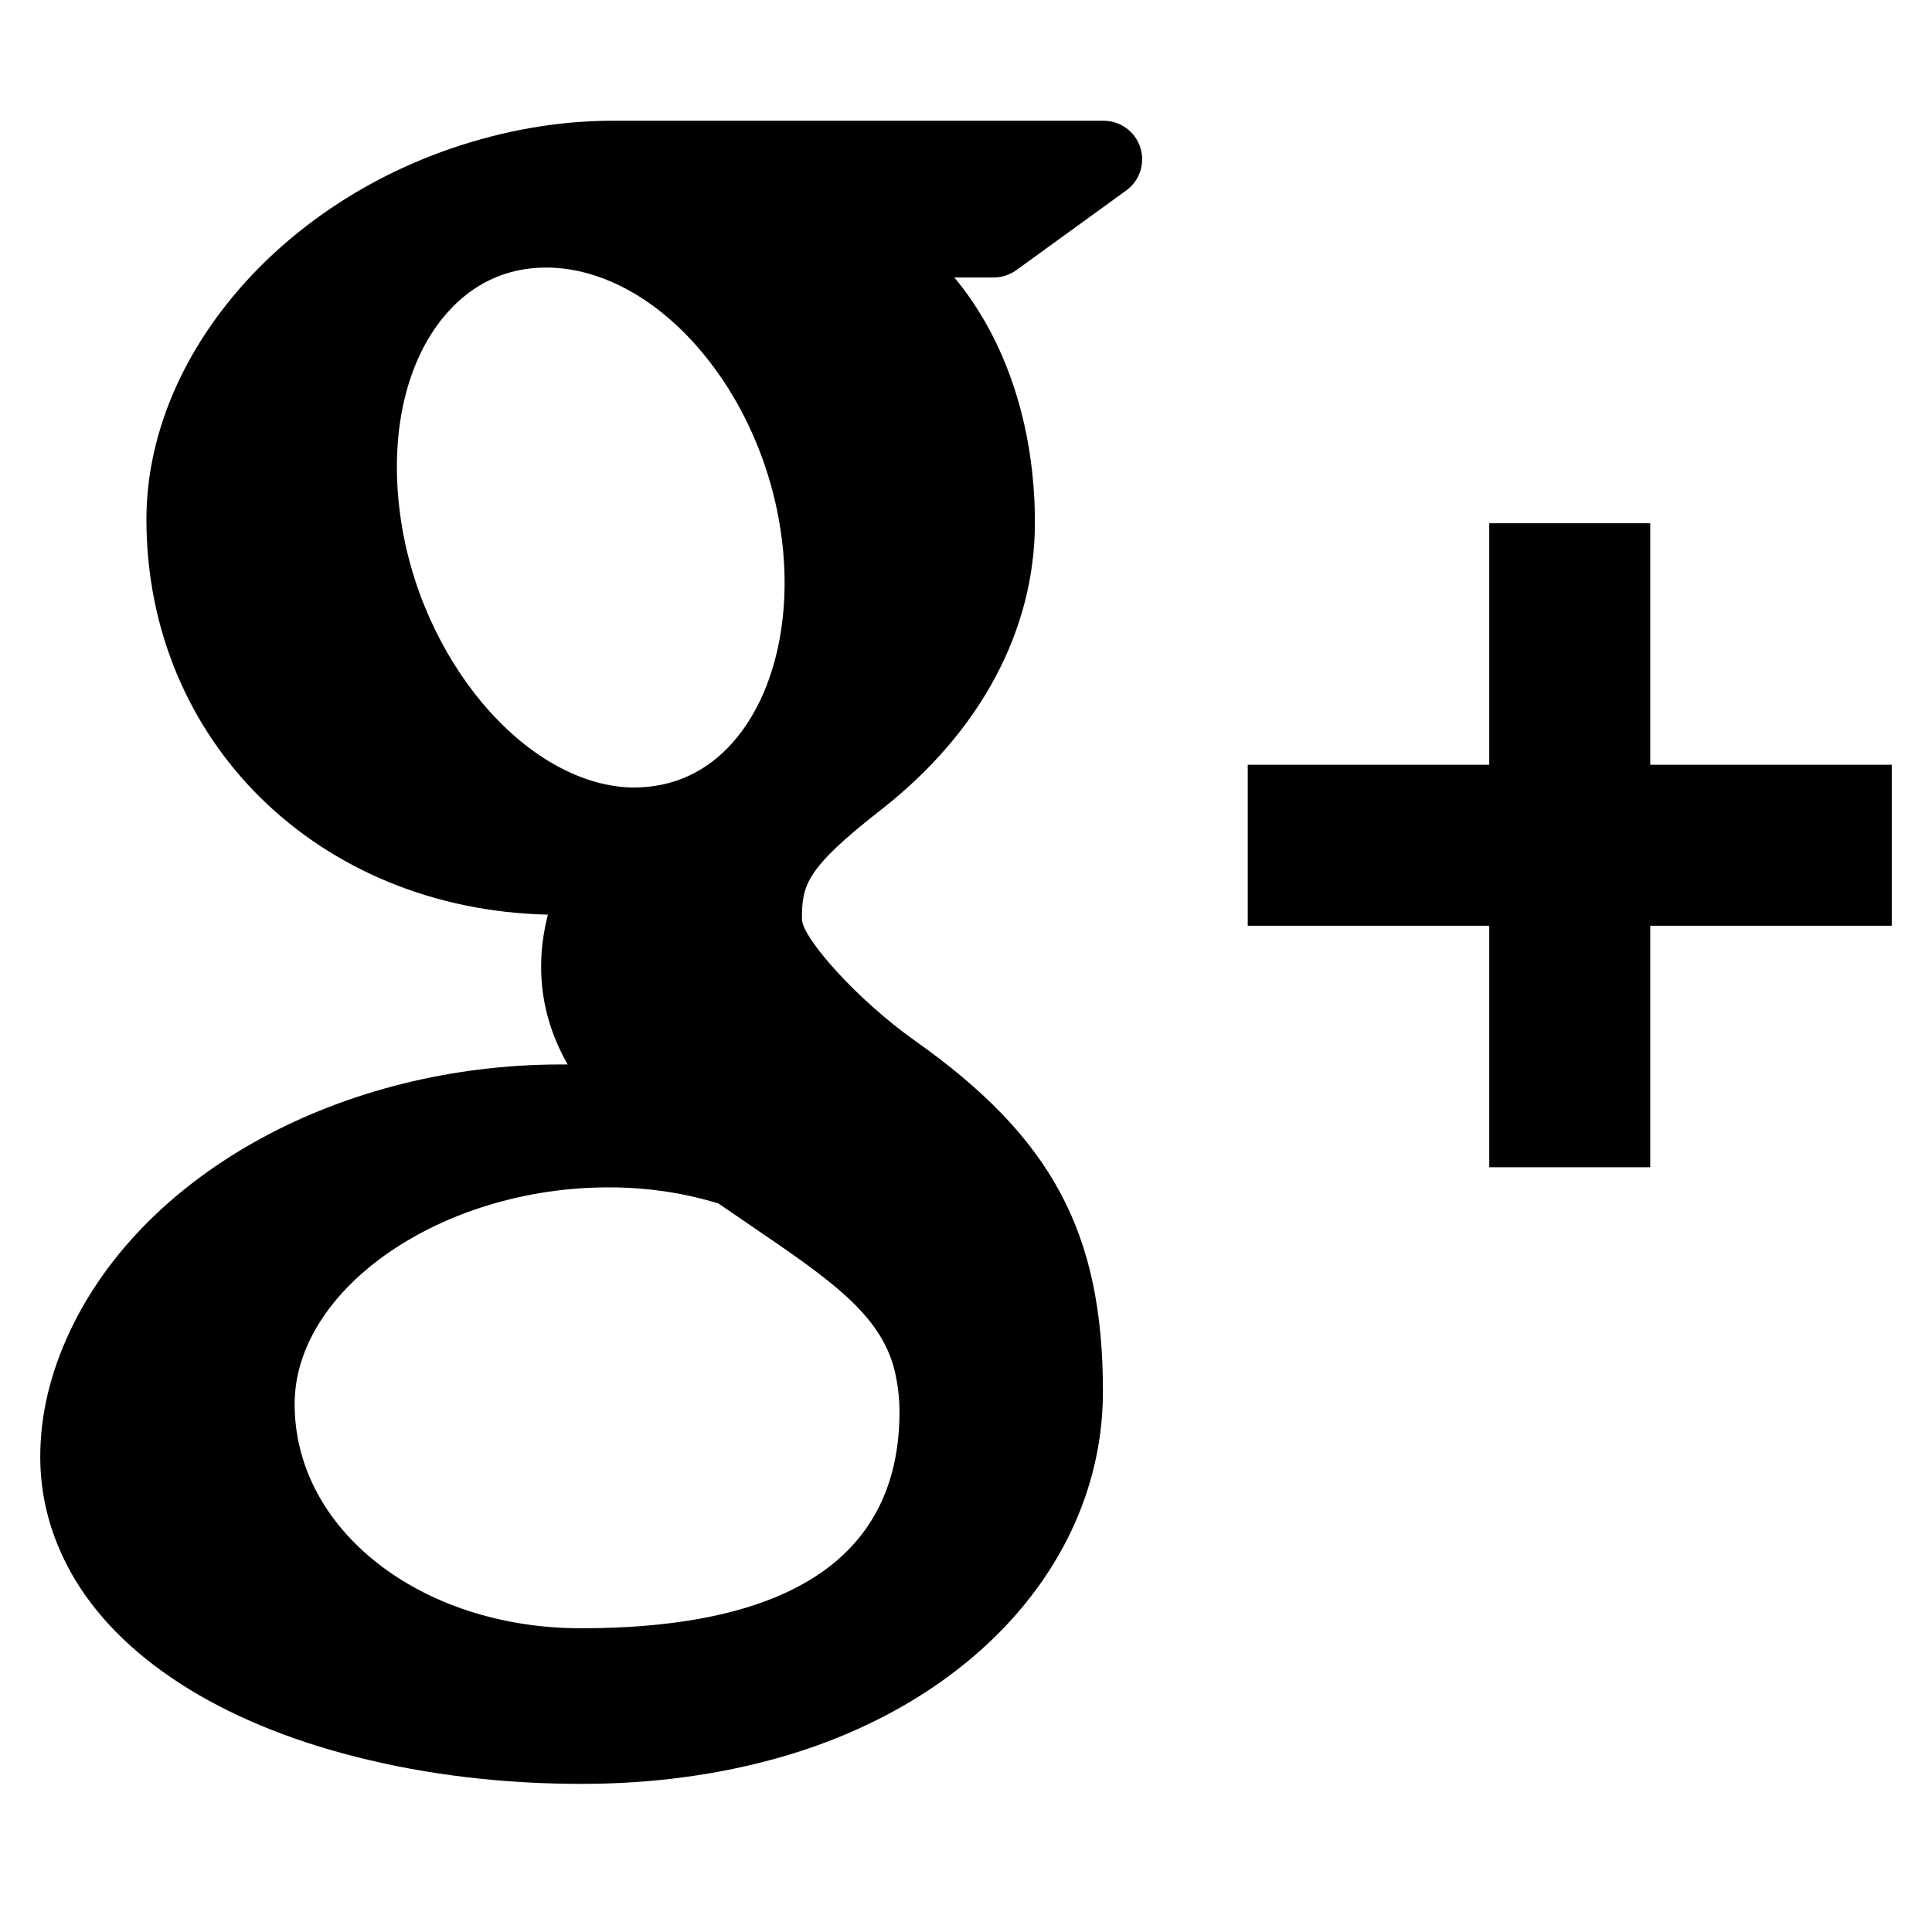
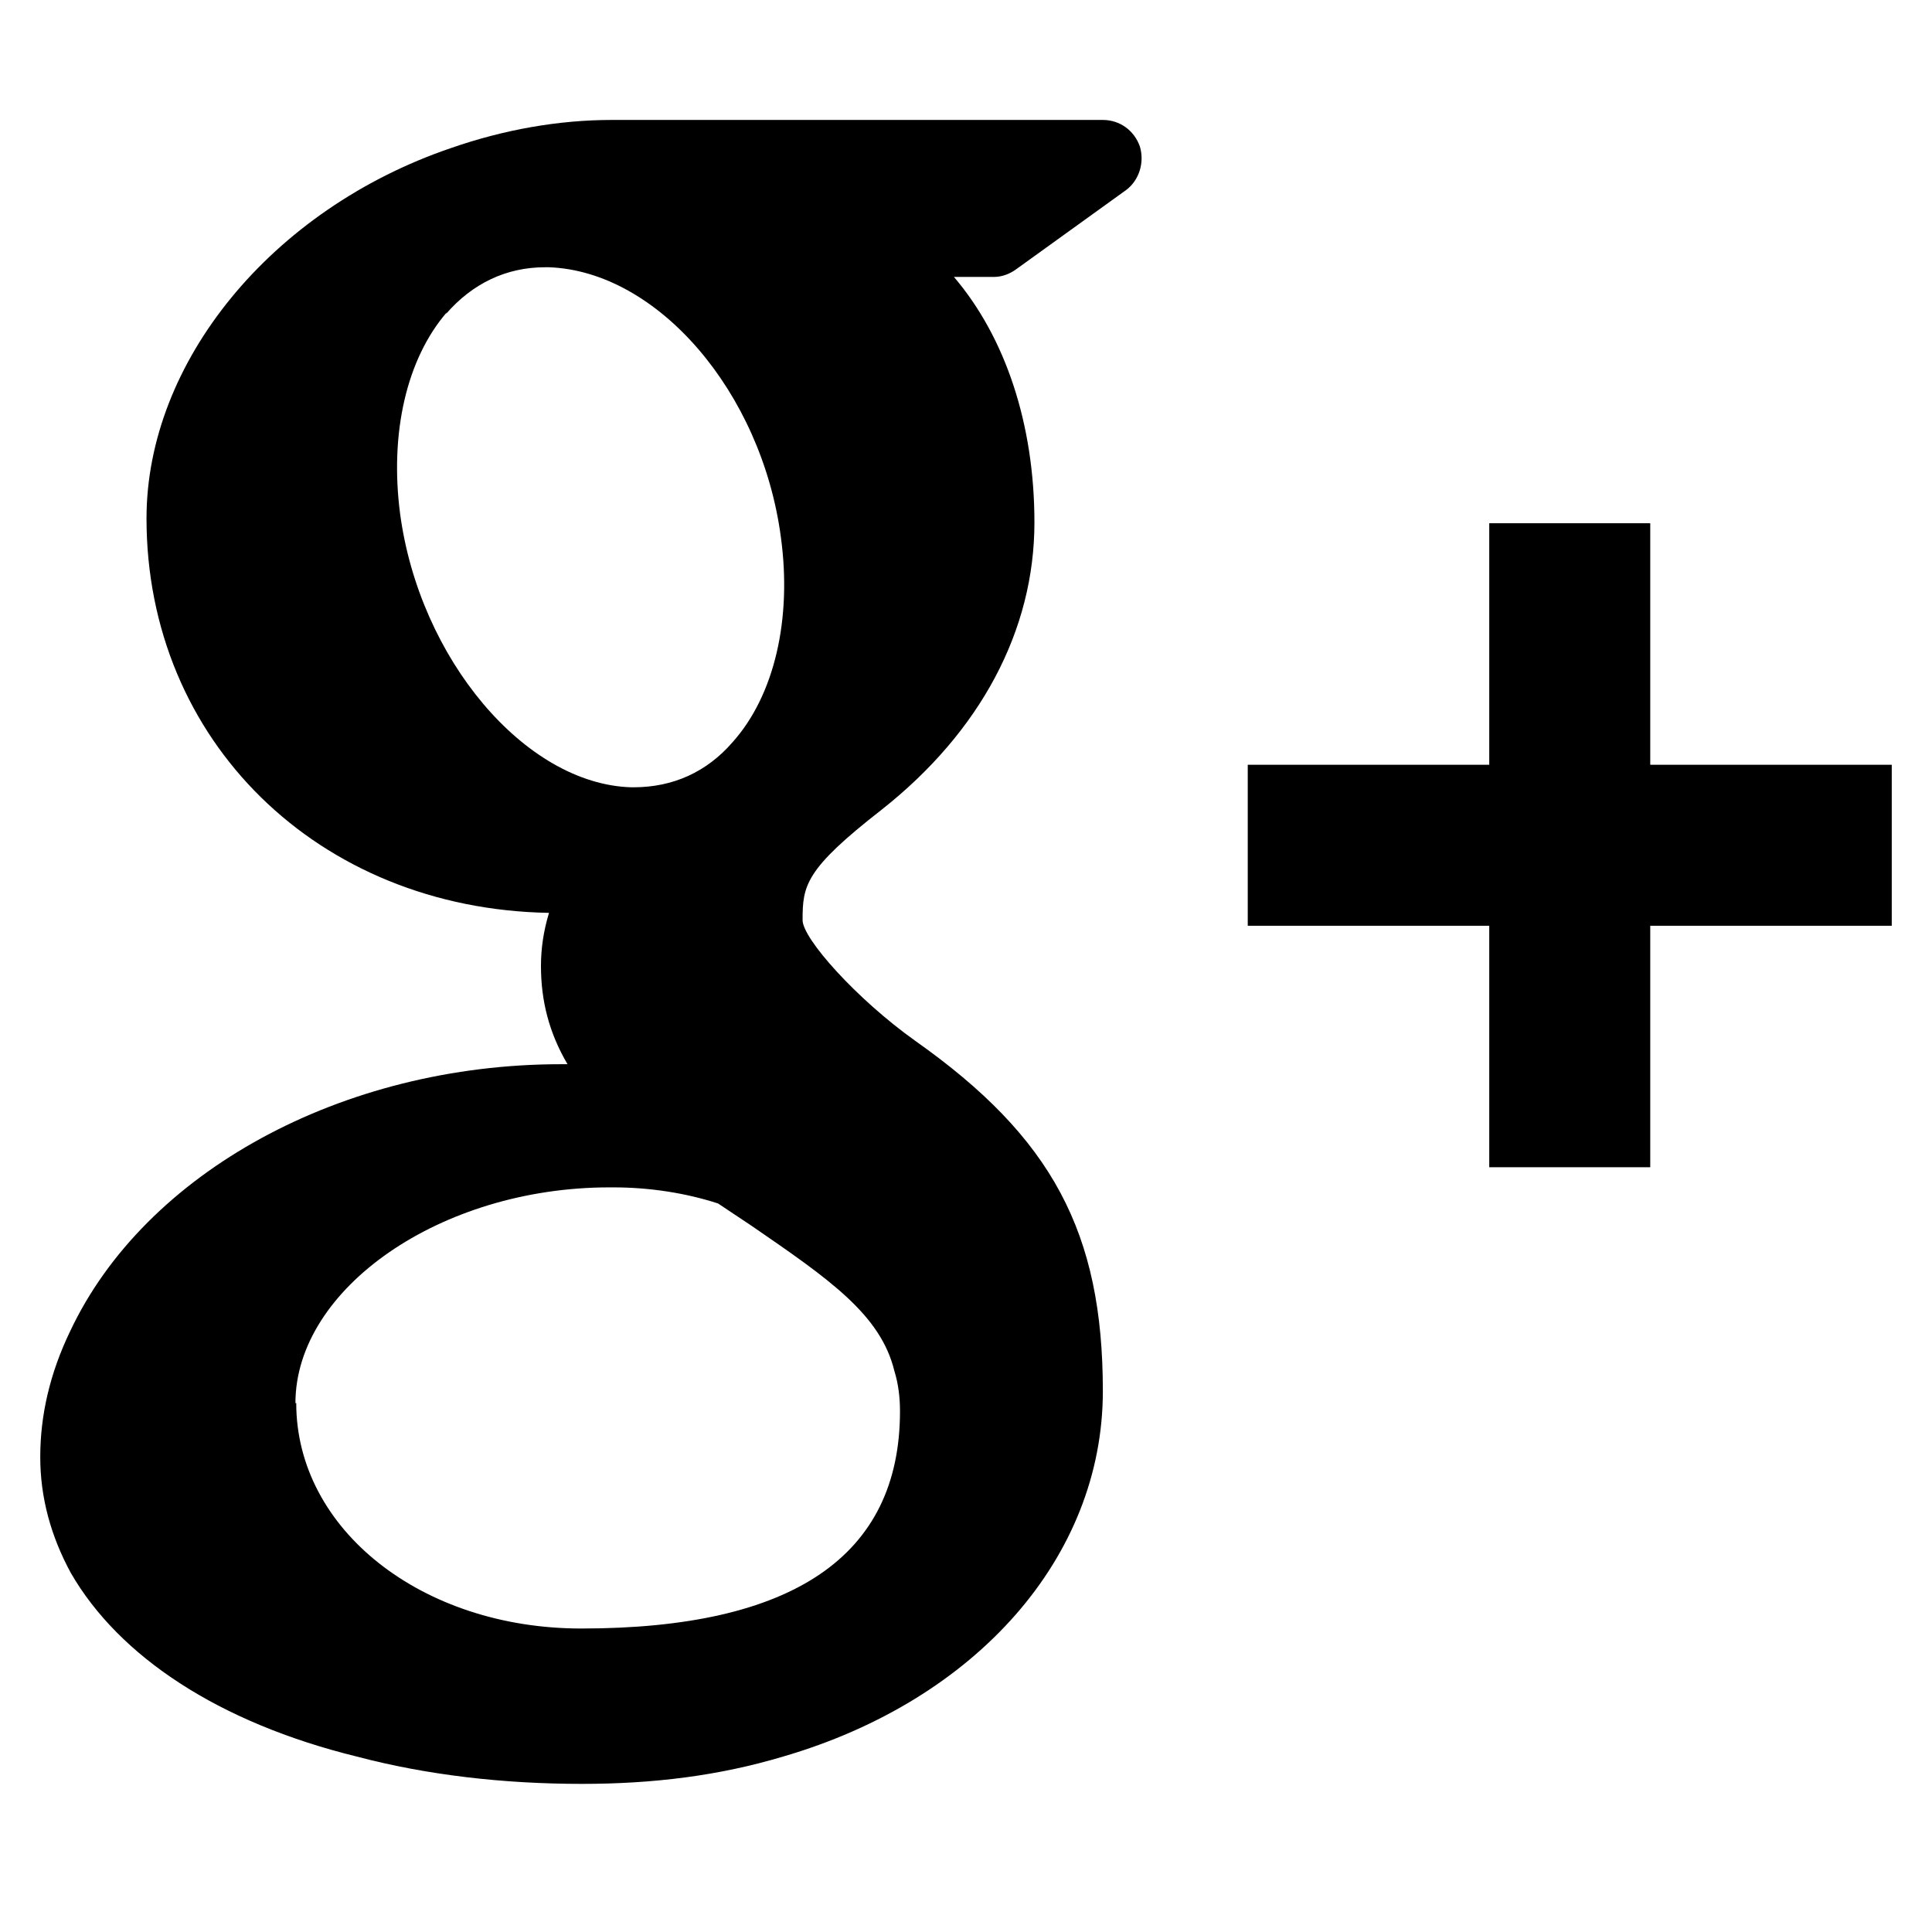
- <svg xmlns="http://www.w3.org/2000/svg" version="1.1" id="Filled_Icons" x="0px" y="0px" width="24px" height="24px" viewBox="0 0 24 24" enable-background="new 0 0 24 24" xml:space="preserve">
-   <g>
-     <path d="M11.366,12.928c-0.729-0.516-1.393-1.273-1.404-1.505c0-0.425,0.038-0.627,0.988-1.368   c1.229-0.962,1.906-2.228,1.906-3.564c0-1.212-0.37-2.289-1.001-3.044h0.488c0.102,0,0.2-0.033,0.282-0.091l1.364-0.989   c0.169-0.121,0.24-0.338,0.176-0.536C14.102,1.635,13.918,1.5,13.709,1.5H7.608c-0.667,0-1.345,0.118-2.011,0.347   c-2.225,0.766-3.778,2.66-3.778,4.605c0,2.755,2.134,4.845,4.987,4.91c-0.056,0.22-0.084,0.434-0.084,0.645   c0,0.425,0.108,0.827,0.33,1.216c-0.026,0-0.051,0-0.079,0c-2.72,0-5.175,1.334-6.107,3.32C0.623,17.06,0.5,17.582,0.5,18.098   c0,0.501,0.129,0.984,0.382,1.438c0.585,1.046,1.843,1.861,3.544,2.289c0.877,0.223,1.82,0.335,2.8,0.335   c0.88,0,1.718-0.114,2.494-0.338c2.419-0.702,3.981-2.482,3.981-4.538C13.701,15.312,13.068,14.132,11.366,12.928z M3.66,17.443   c0-1.435,1.823-2.693,3.899-2.693h0.057c0.451,0.005,0.892,0.072,1.309,0.2c0.142,0.098,0.28,0.192,0.412,0.282   c0.962,0.656,1.597,1.088,1.774,1.783c0.041,0.175,0.063,0.35,0.063,0.519c0,1.787-1.333,2.693-3.961,2.693   C5.221,20.225,3.66,19.002,3.66,17.443z M5.551,3.89c0.324-0.371,0.75-0.566,1.227-0.566l0.055,0   c1.349,0.041,2.639,1.543,2.876,3.349c0.133,1.013-0.092,1.964-0.601,2.544C8.782,9.589,8.363,9.783,7.866,9.783H7.865H7.844   c-1.321-0.04-2.639-1.6-2.875-3.405C4.836,5.37,5.049,4.462,5.551,3.89z" />
-     <polygon points="23.5,9.5 20.5,9.5 20.5,6.5 18.5,6.5 18.5,9.5 15.5,9.5 15.5,11.5 18.5,11.5 18.5,14.5 20.5,14.5 20.5,11.5    23.5,11.5  " />
-   </g>
+ <svg xmlns="http://www.w3.org/2000/svg" viewBox="0 0 24 24">
+   <path d="M11.37 12.93c-.73-.52-1.4-1.27-1.4-1.5 0-.43.03-.63.98-1.37 1.23-.97 1.9-2.23 1.9-3.57 0-1.22-.36-2.3-1-3.05h.5c.1 0 .2-.04.28-.1l1.36-.98c.16-.12.23-.34.17-.54-.07-.2-.25-.33-.46-.33H7.6c-.66 0-1.34.12-2 .35-2.23.76-3.78 2.66-3.78 4.6 0 2.76 2.13 4.85 5 4.9-.07.23-.1.45-.1.66 0 .43.1.83.33 1.22h-.08c-2.72 0-5.17 1.34-6.1 3.32-.25.52-.37 1.04-.37 1.56 0 .5.13.98.38 1.44.6 1.04 1.84 1.86 3.55 2.28.87.23 1.82.34 2.8.34.88 0 1.7-.1 2.5-.34 2.4-.7 3.97-2.48 3.97-4.54 0-1.97-.63-3.15-2.33-4.35zm-7.7 4.5c0-1.42 1.8-2.68 3.9-2.68h.05c.45 0 .9.07 1.3.2l.42.28c.96.66 1.6 1.1 1.77 1.8.05.16.07.33.07.5 0 1.8-1.33 2.7-3.96 2.7-1.98 0-3.54-1.23-3.54-2.8zM5.54 3.9c.33-.38.75-.58 1.23-.58h.05c1.35.05 2.64 1.55 2.88 3.35.14 1.02-.08 1.97-.6 2.55-.32.37-.74.56-1.23.56h-.03c-1.32-.04-2.63-1.6-2.87-3.4-.13-1 .08-1.92.58-2.5zM23.5 9.5h-3v-3h-2v3h-3v2h3v3h2v-3h3" />
</svg>
